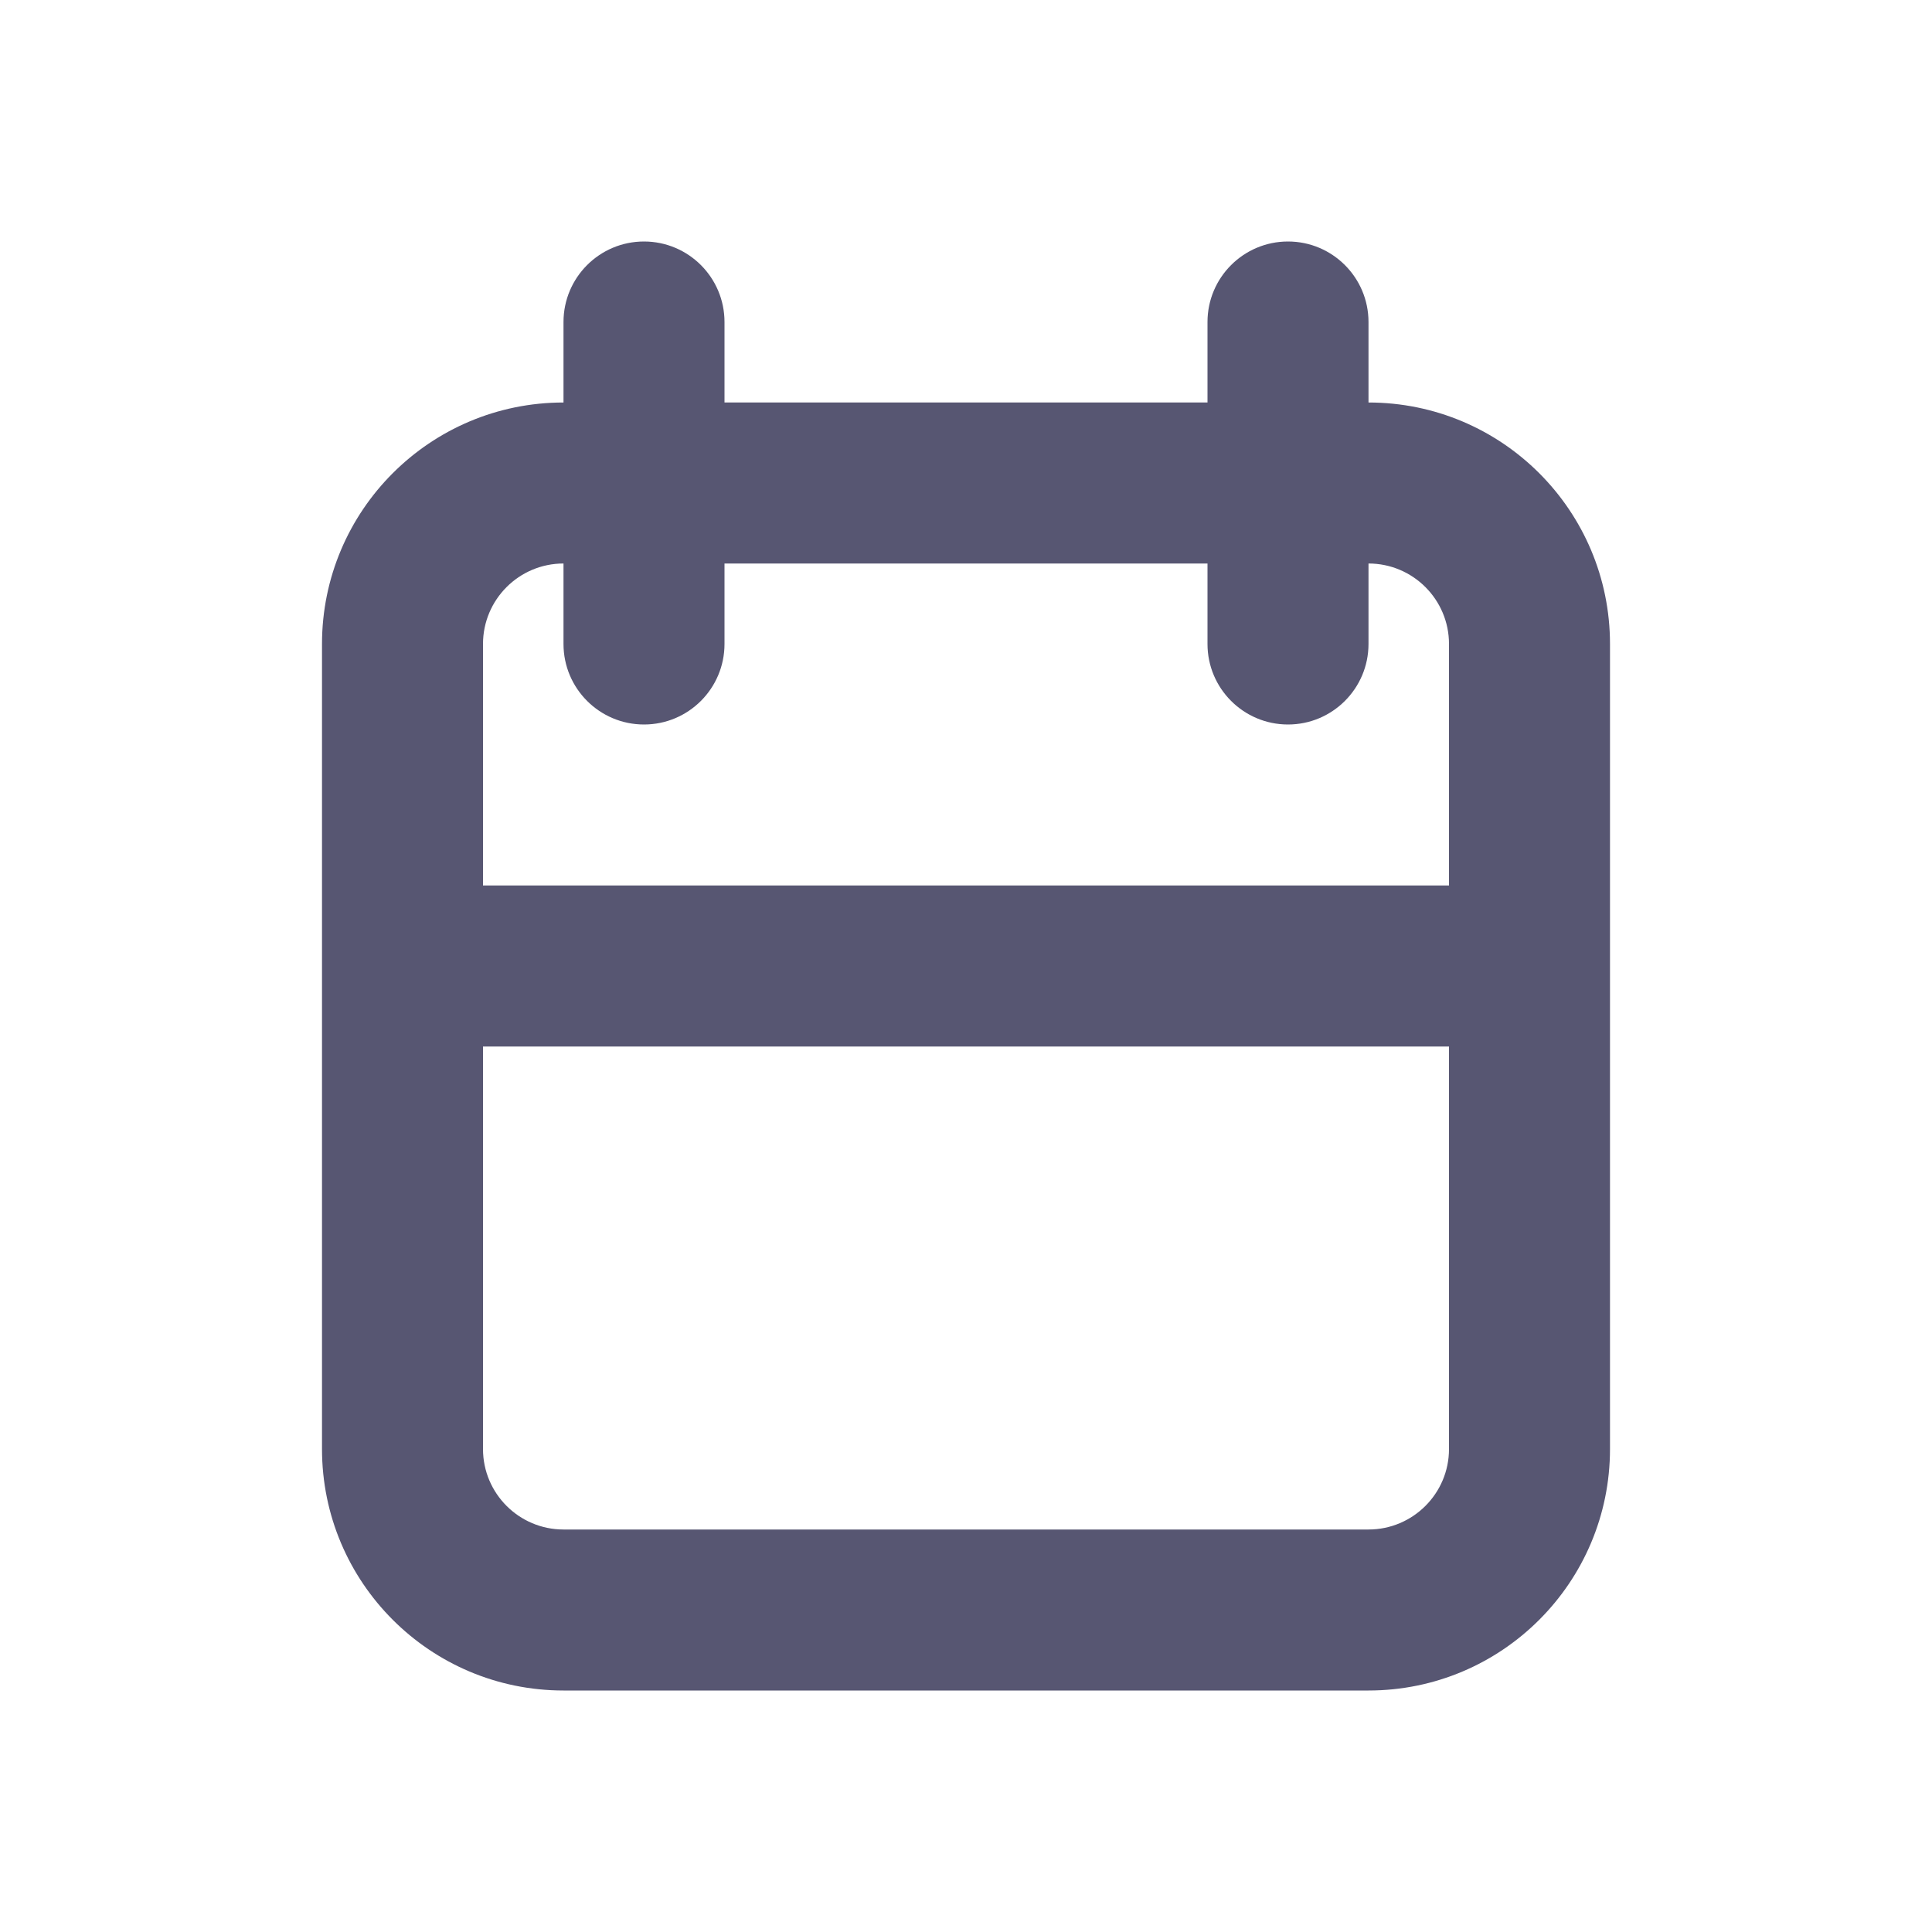
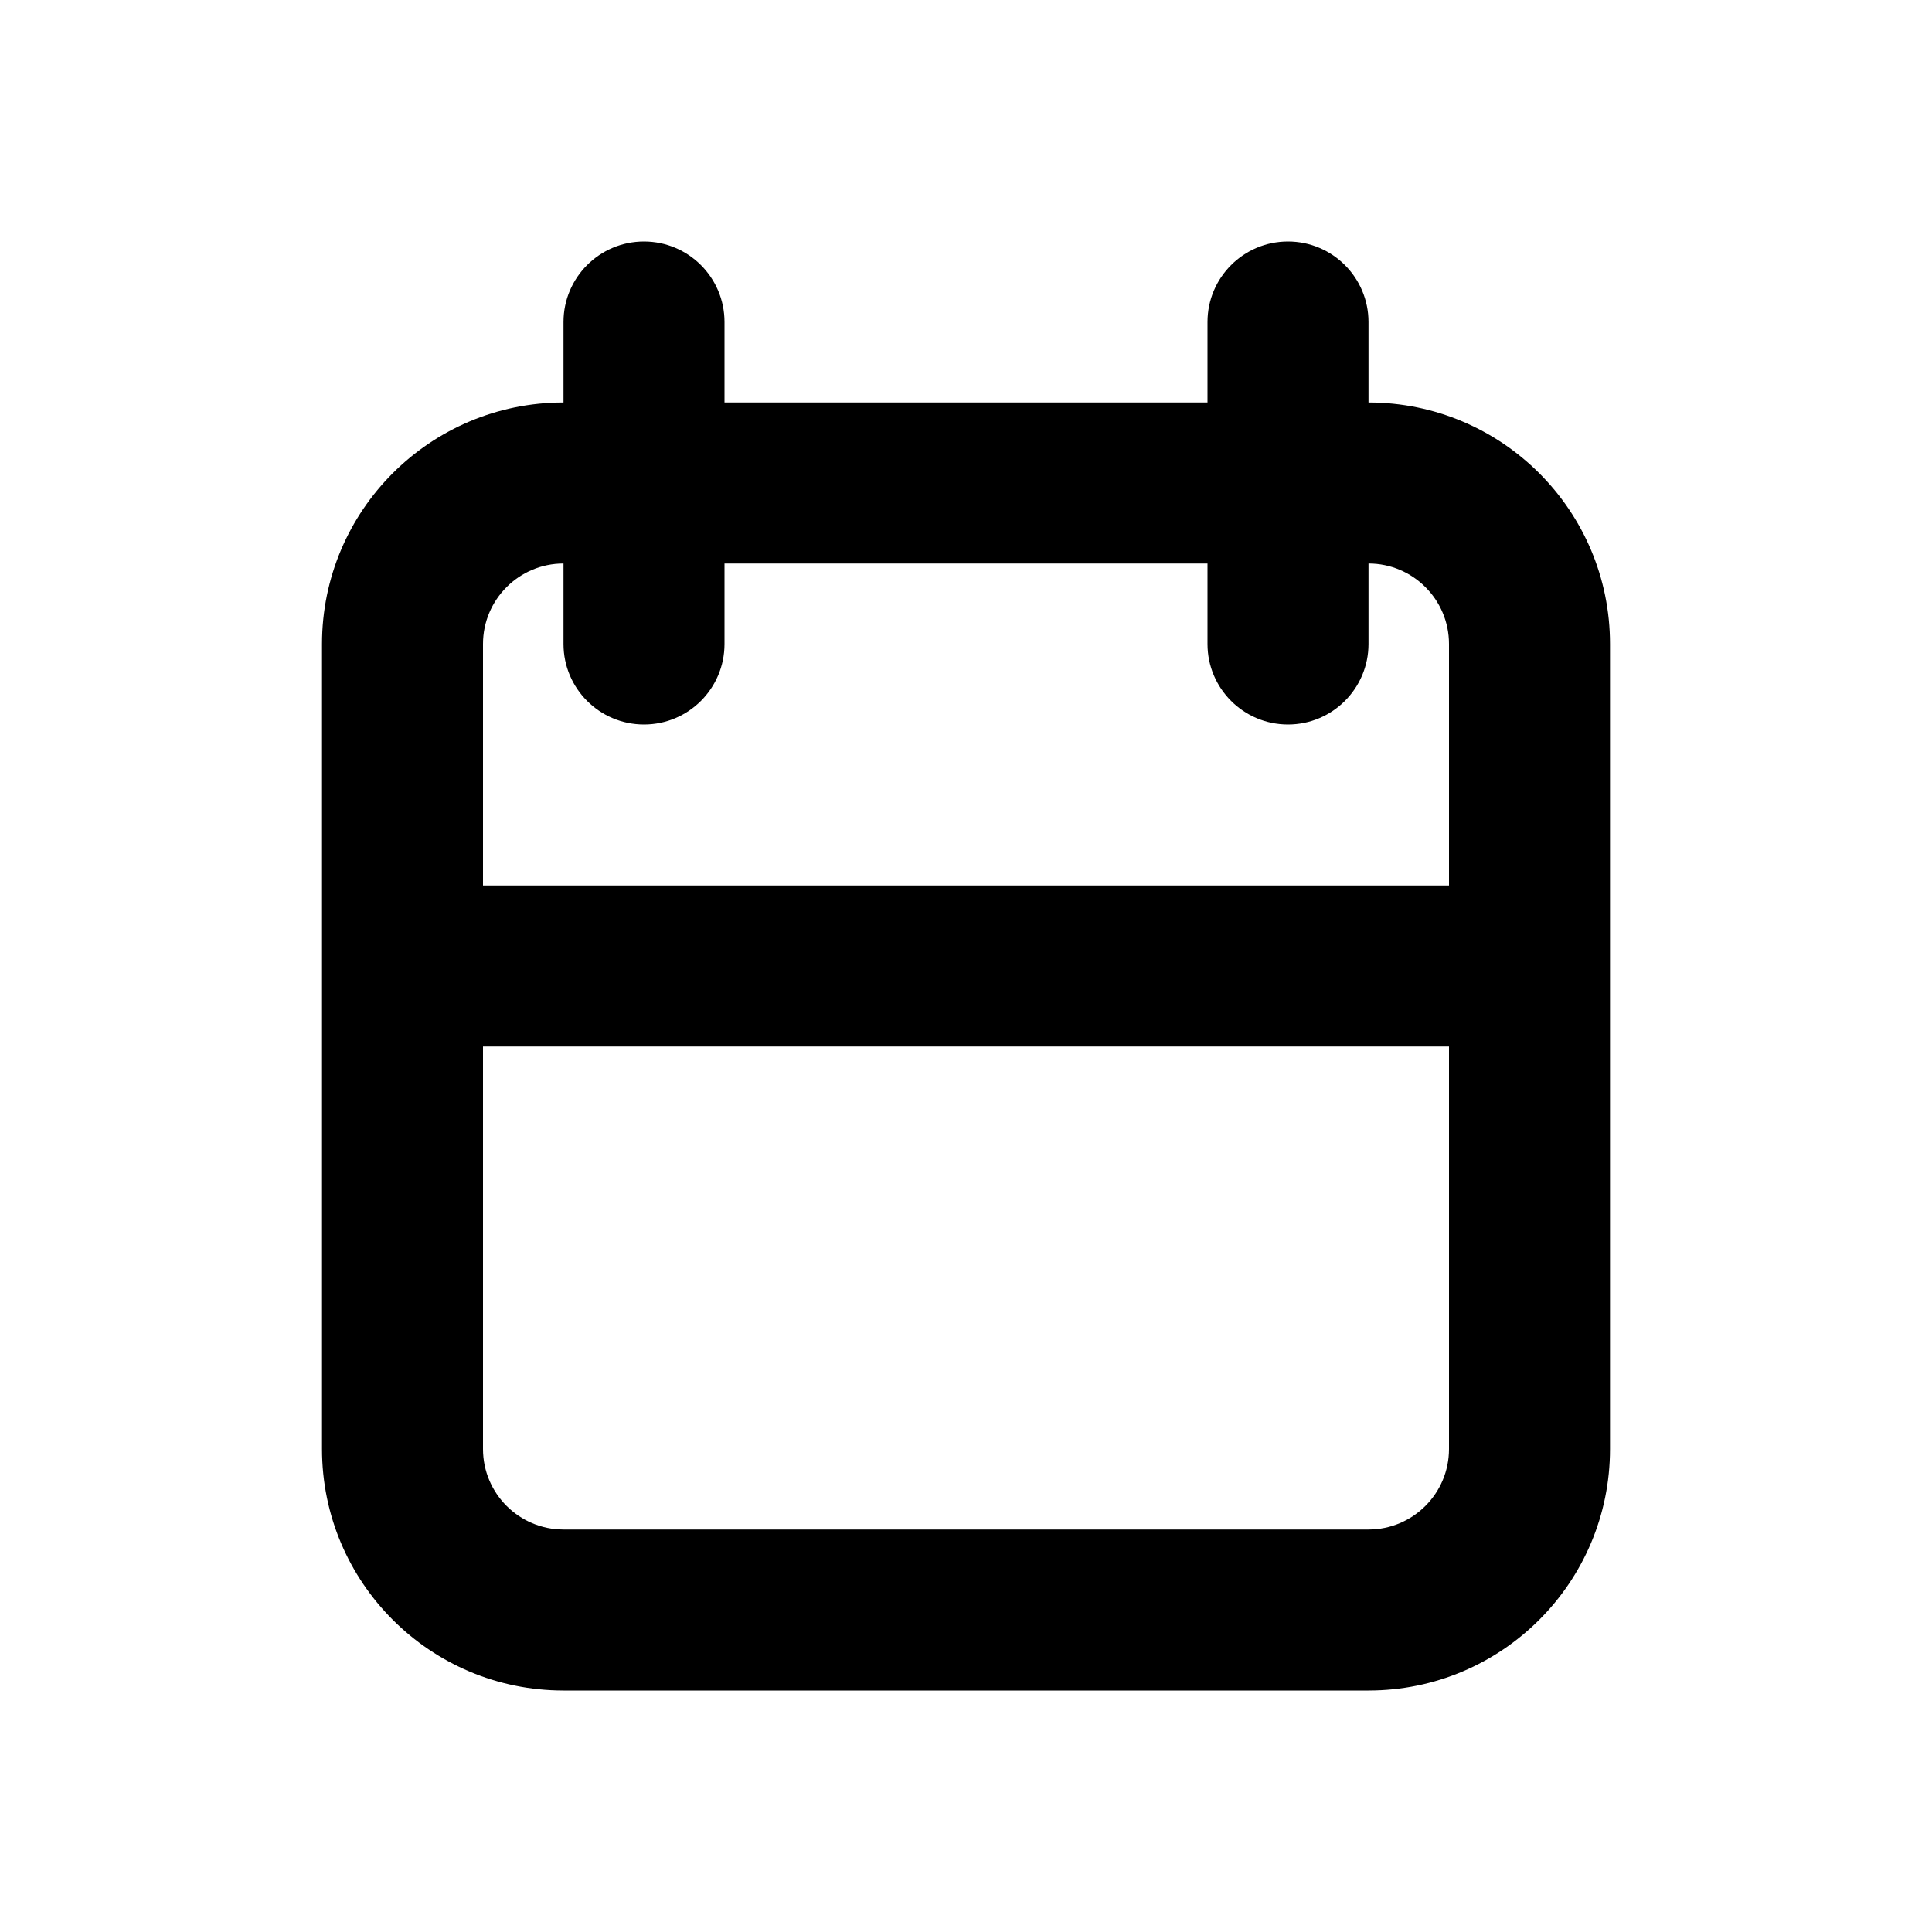
- <svg xmlns="http://www.w3.org/2000/svg" width="24" height="24" viewBox="0 0 24 24" fill="none">
-   <path fill-rule="evenodd" clip-rule="evenodd" d="M8 3C8.552 3 9 3.448 9 4V5H15V4C15 3.448 15.448 3 16 3C16.552 3 17 3.448 17 4V5C18.657 5 20 6.343 20 8V12V18C20 19.657 18.657 21 17 21H7C5.343 21 4 19.657 4 18V12V8C4 6.343 5.343 5 7 5V4C7 3.448 7.448 3 8 3ZM15 7V8C15 8.552 15.448 9 16 9C16.552 9 17 8.552 17 8V7C17.552 7 18 7.448 18 8V11H6V8C6 7.448 6.448 7 7 7V8C7 8.552 7.448 9 8 9C8.552 9 9 8.552 9 8V7H15ZM18 13V18C18 18.552 17.552 19 17 19H7C6.448 19 6 18.552 6 18V13H18Z" fill="#575672" />
+ <svg xmlns="http://www.w3.org/2000/svg" width="24" height="24" viewBox="0 0 24 24" fill="currentColor">
+   <path fill-rule="evenodd" clip-rule="evenodd" d="M8 3C8.552 3 9 3.448 9 4V5H15V4C15 3.448 15.448 3 16 3C16.552 3 17 3.448 17 4V5C18.657 5 20 6.343 20 8V12V18C20 19.657 18.657 21 17 21H7C5.343 21 4 19.657 4 18V12V8C4 6.343 5.343 5 7 5V4C7 3.448 7.448 3 8 3ZM15 7V8C15 8.552 15.448 9 16 9C16.552 9 17 8.552 17 8V7C17.552 7 18 7.448 18 8V11H6V8C6 7.448 6.448 7 7 7V8C7 8.552 7.448 9 8 9C8.552 9 9 8.552 9 8V7H15ZM18 13V18C18 18.552 17.552 19 17 19H7C6.448 19 6 18.552 6 18V13H18Z" fill="currentColor" />
</svg>
